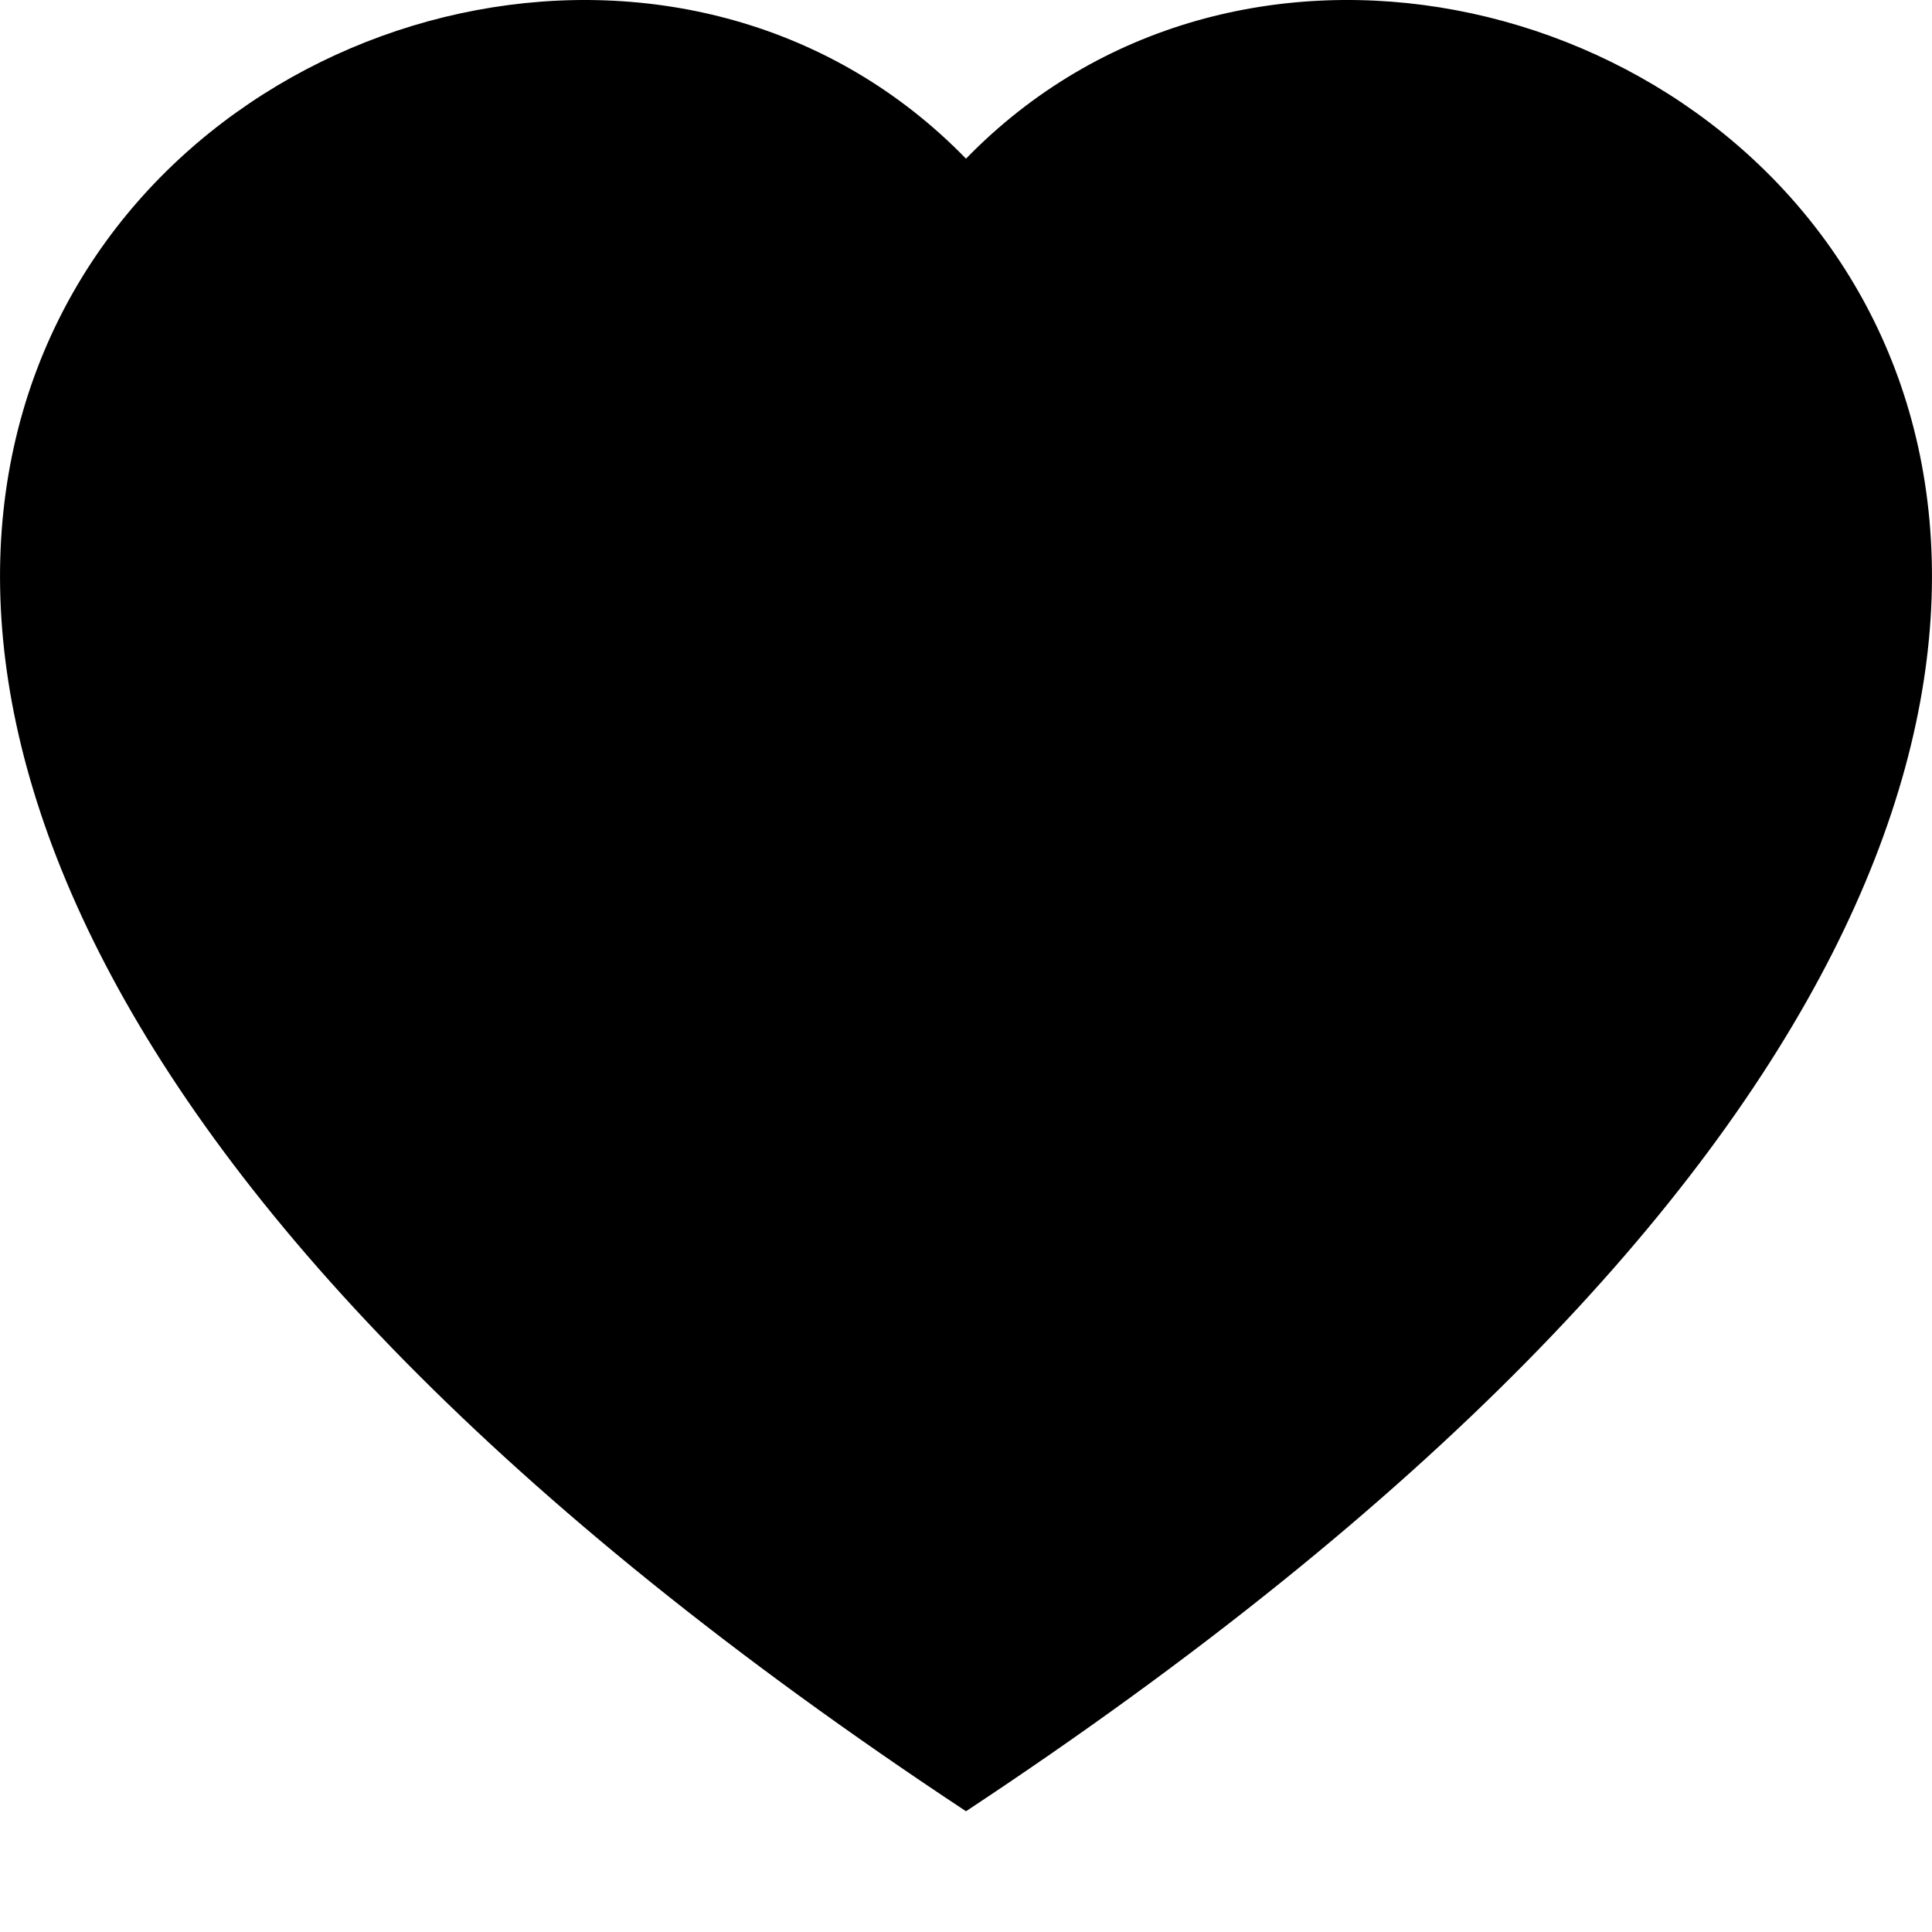
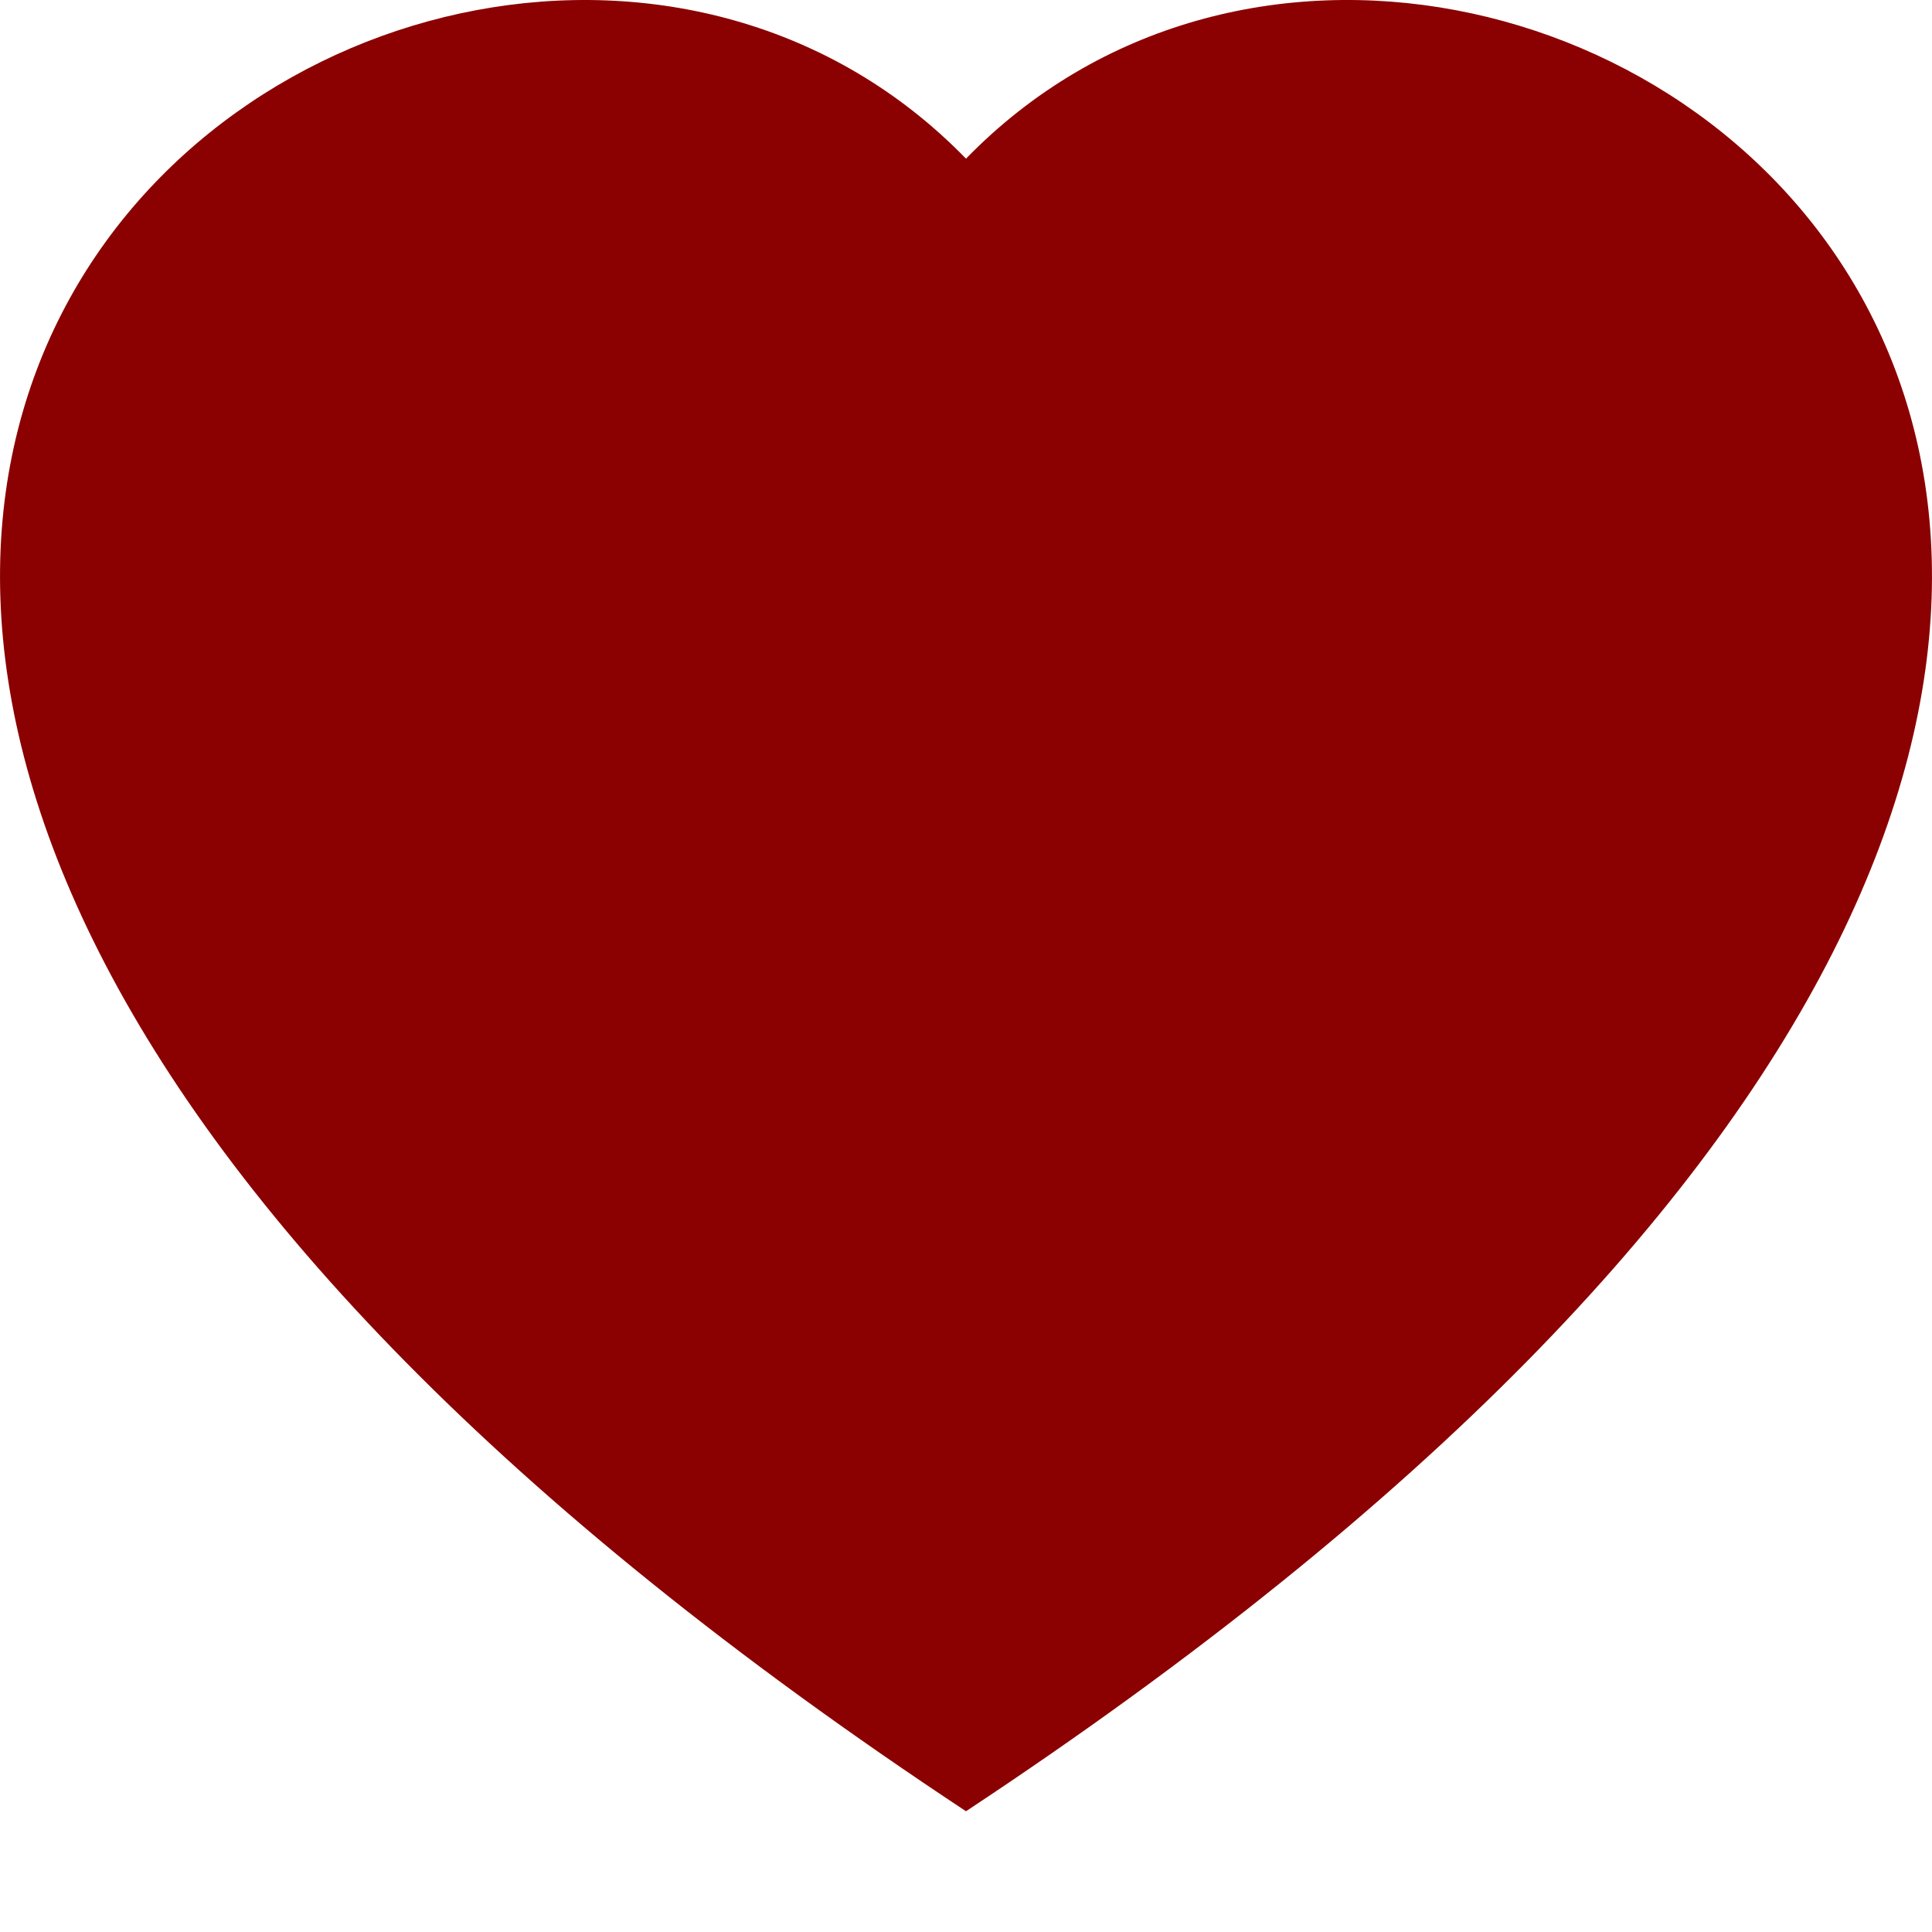
- <svg xmlns="http://www.w3.org/2000/svg" width="22" height="22" fill="currentColor" class="bi bi-heart-fill" viewBox="0 0 16 16">
+ <svg xmlns="http://www.w3.org/2000/svg" width="22" height="22" fill="darkred" class="bi bi-heart-fill" viewBox="0 0 16 16">
  <path fill-rule="evenodd" d="M8 1.314C12.438-3.248 23.534 4.735 8 15-7.534 4.736 3.562-3.248 8 1.314z" />
</svg>
